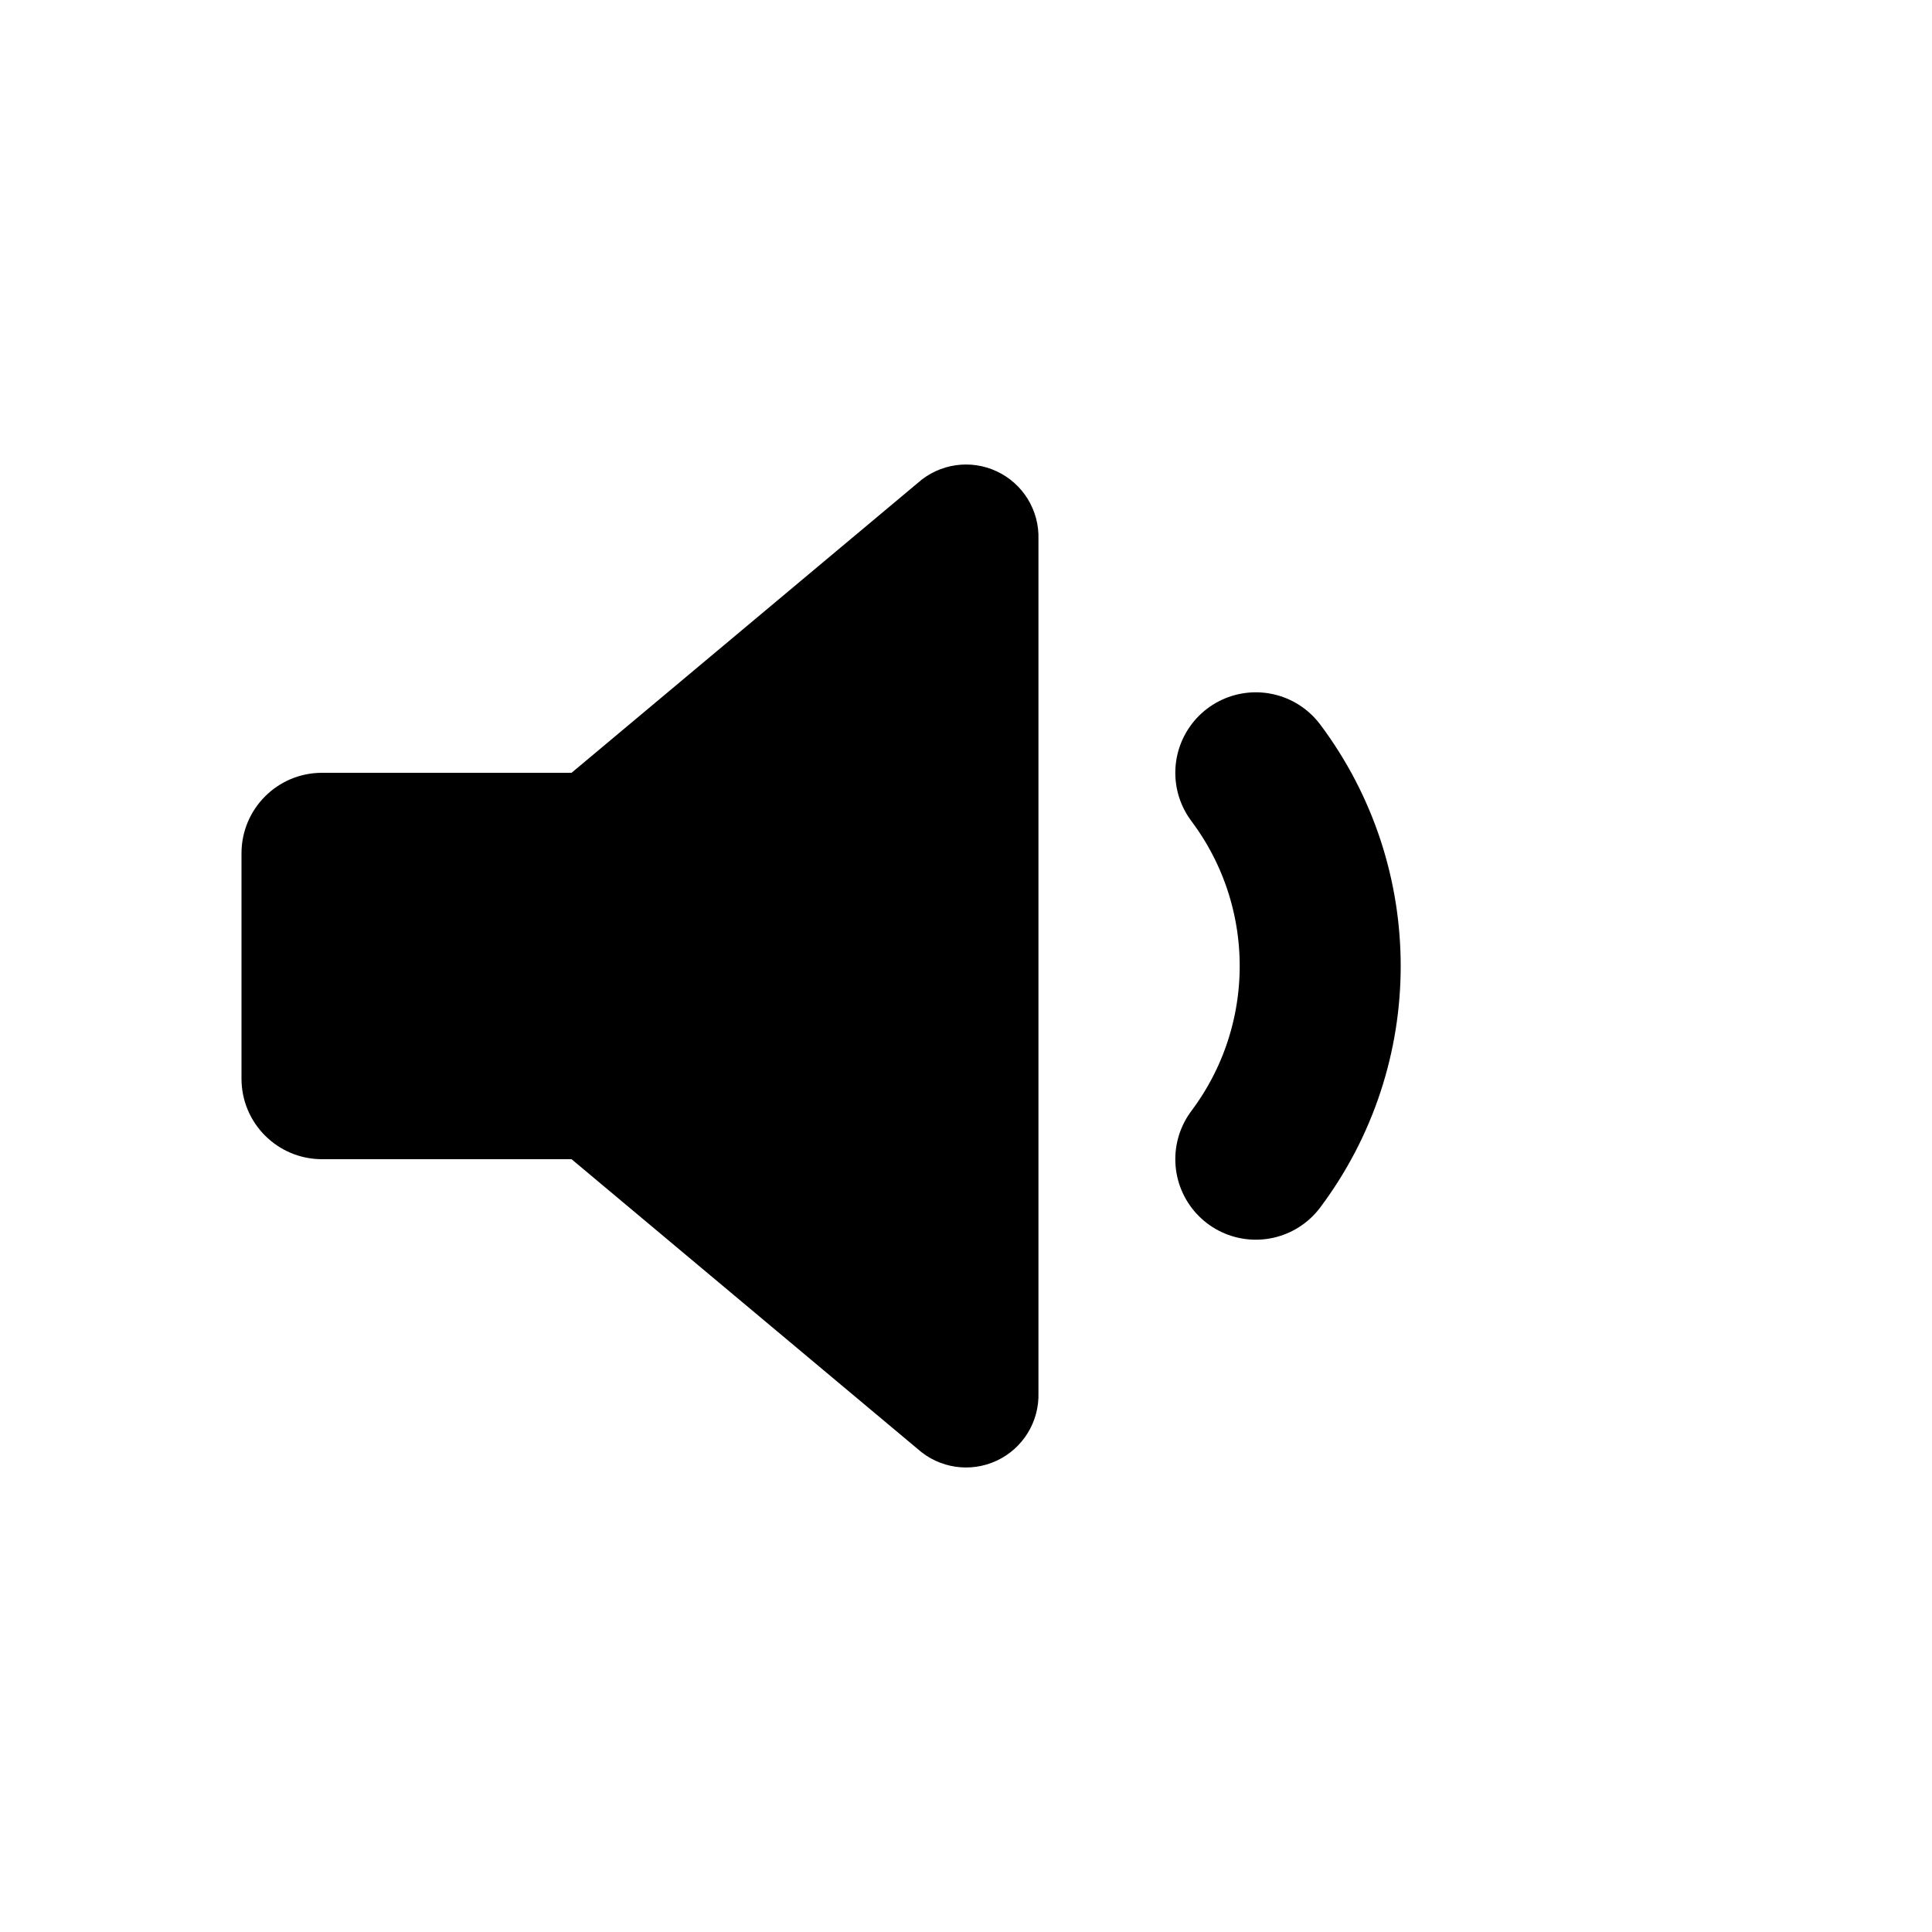
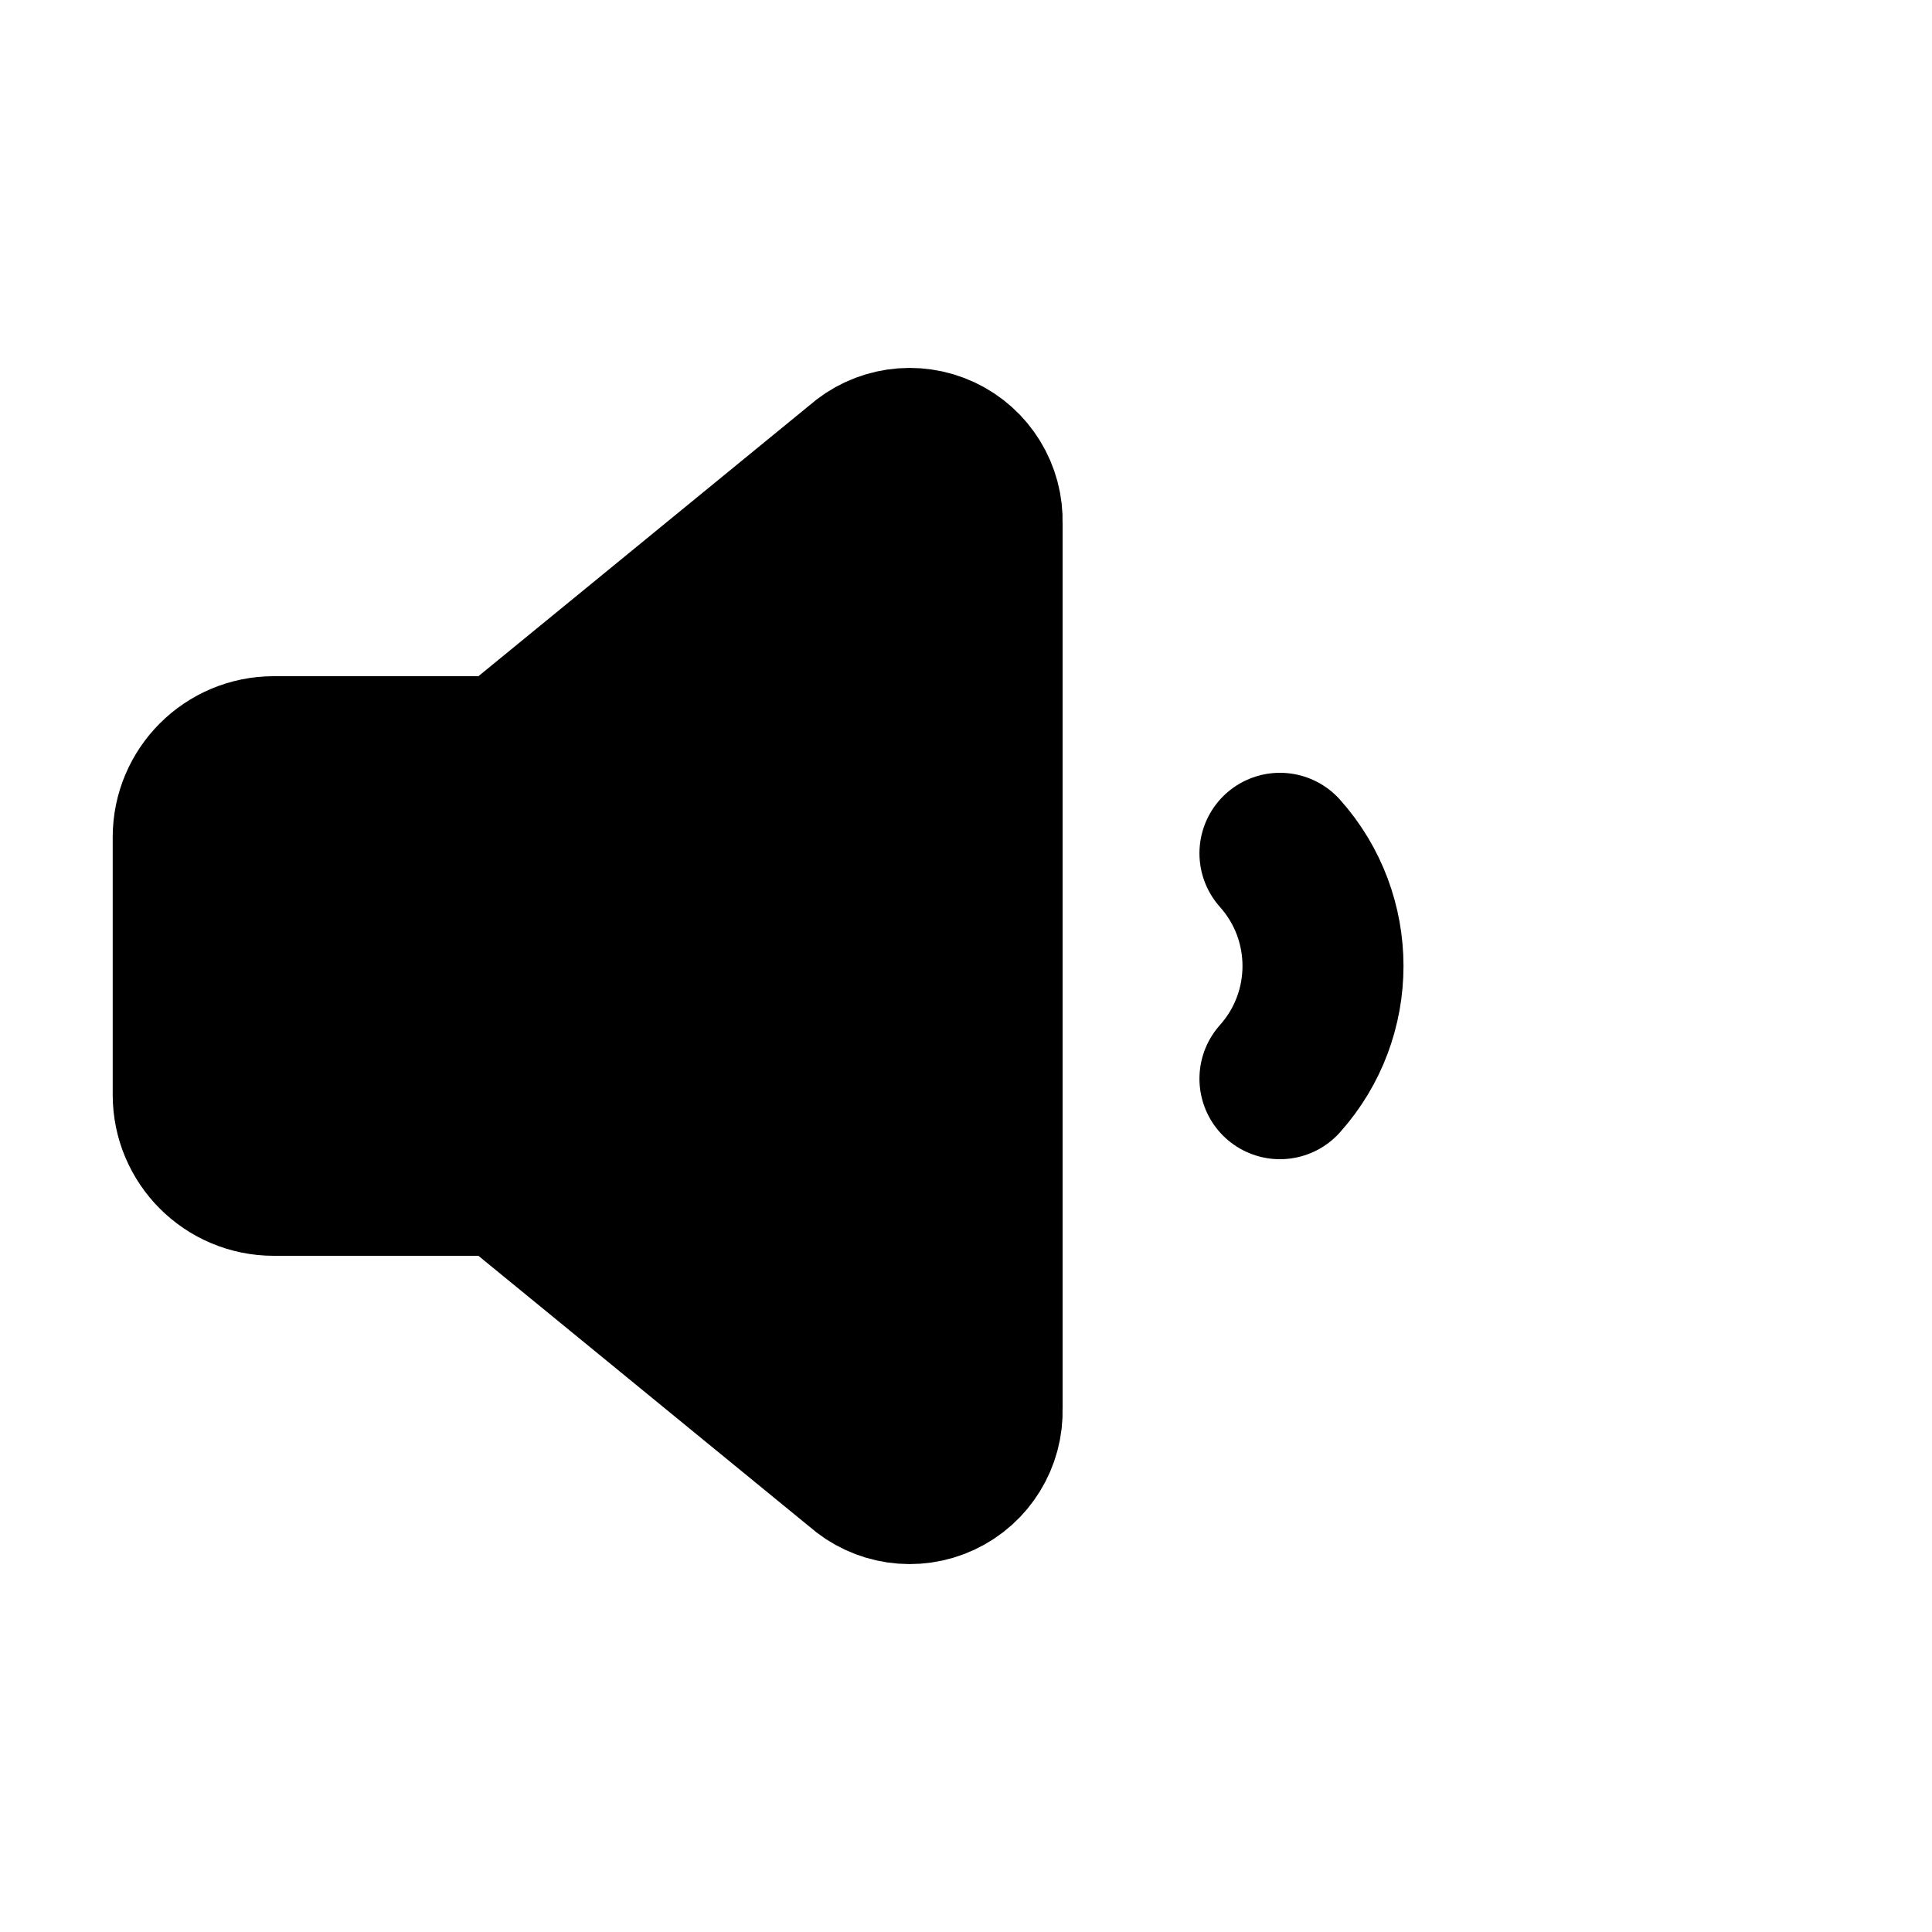
<svg xmlns="http://www.w3.org/2000/svg" viewBox="0 0 24 24" width="24" height="24" fill="none">
-   <path d="M4 9.6h3.1L11.4 6a.9.9 0 0 1 1.5.7v10.6a.9.9 0 0 1-1.5.7L7.1 14.4H4a1 1 0 0 1-1-1v-2.8a1 1 0 0 1 1-1Z" fill="currentColor" />
-   <path d="M15.6 9.6a4 4 0 0 1 0 4.8" stroke="currentColor" stroke-width="2" stroke-linecap="round" stroke-linejoin="round" />
+   <path d="M3.4 9.4h2.9l4.4-3.6a.9.9 0 0 1 1.5.7v11a.9.9 0 0 1-1.5.7l-4.4-3.6H3.4a1 1 0 0 1-1-1v-3.2a1 1 0 0 1 1-1Z" fill="currentColor" stroke="currentColor" stroke-width="2" stroke-linecap="round" stroke-linejoin="round" />
+   <path d="M15.9 10.6a2.1 2.1 0 0 1 0 2.8" stroke="currentColor" stroke-width="2" stroke-linecap="round" stroke-linejoin="round" />
</svg>
